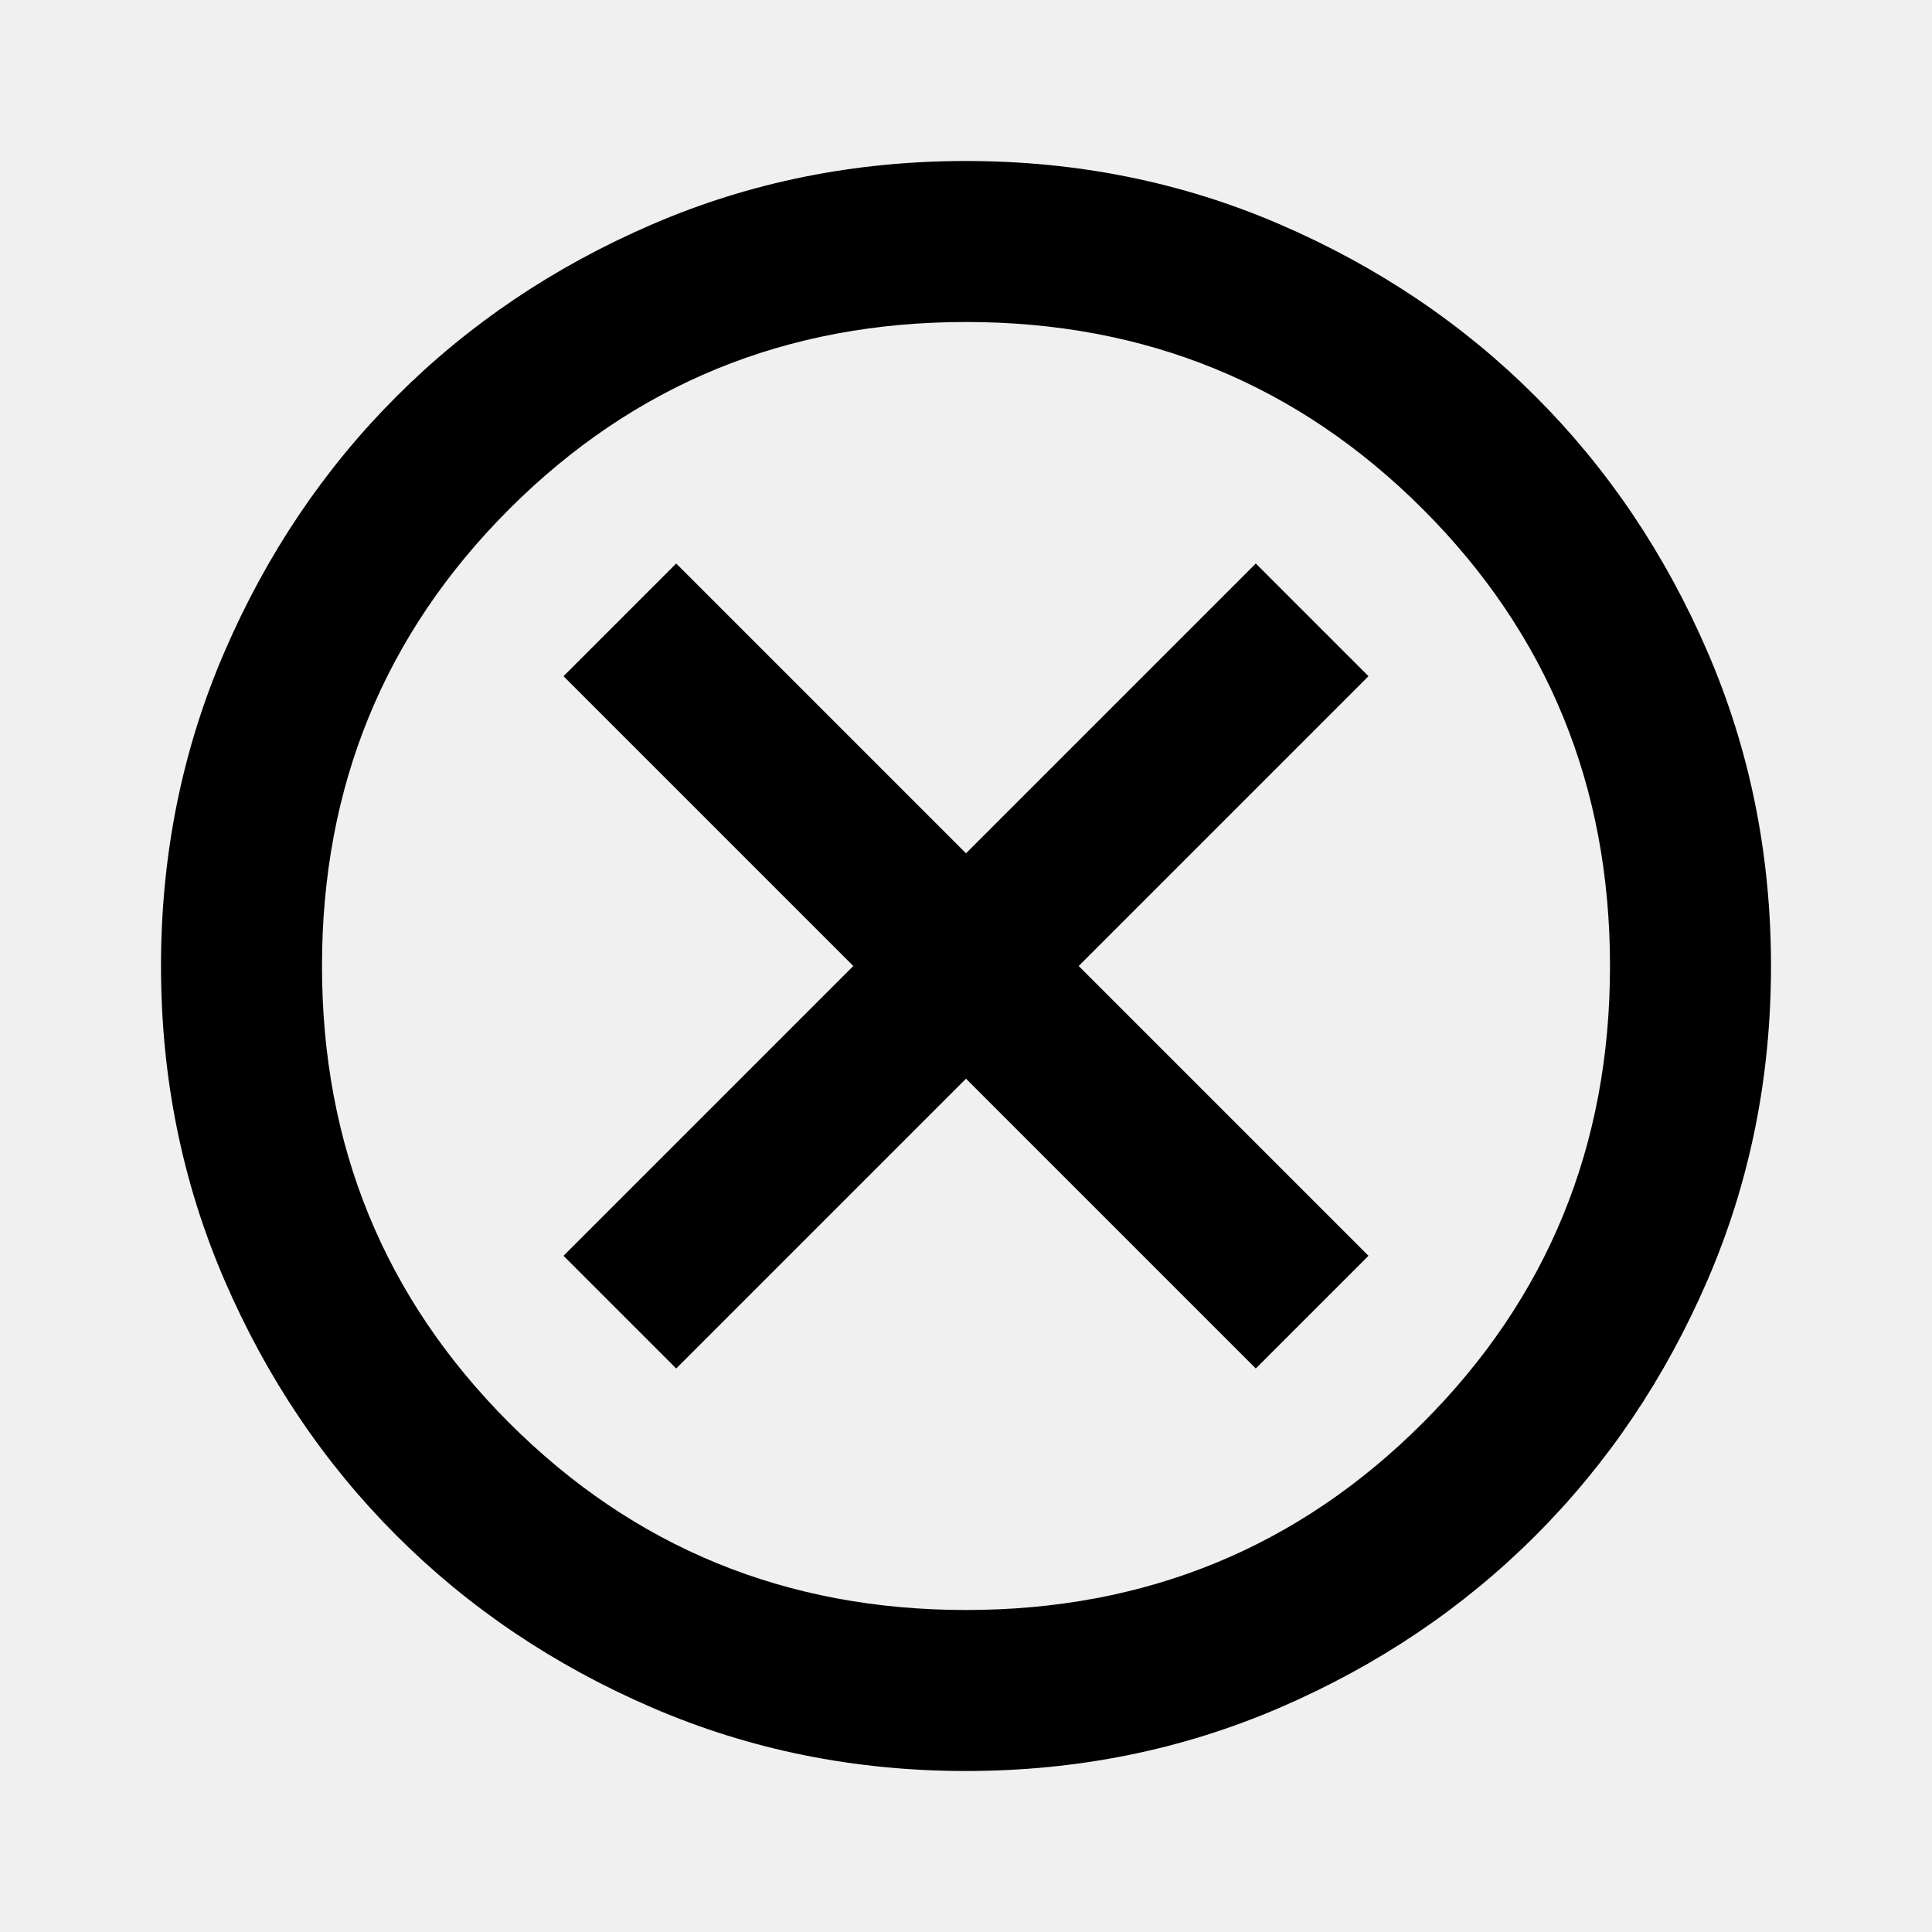
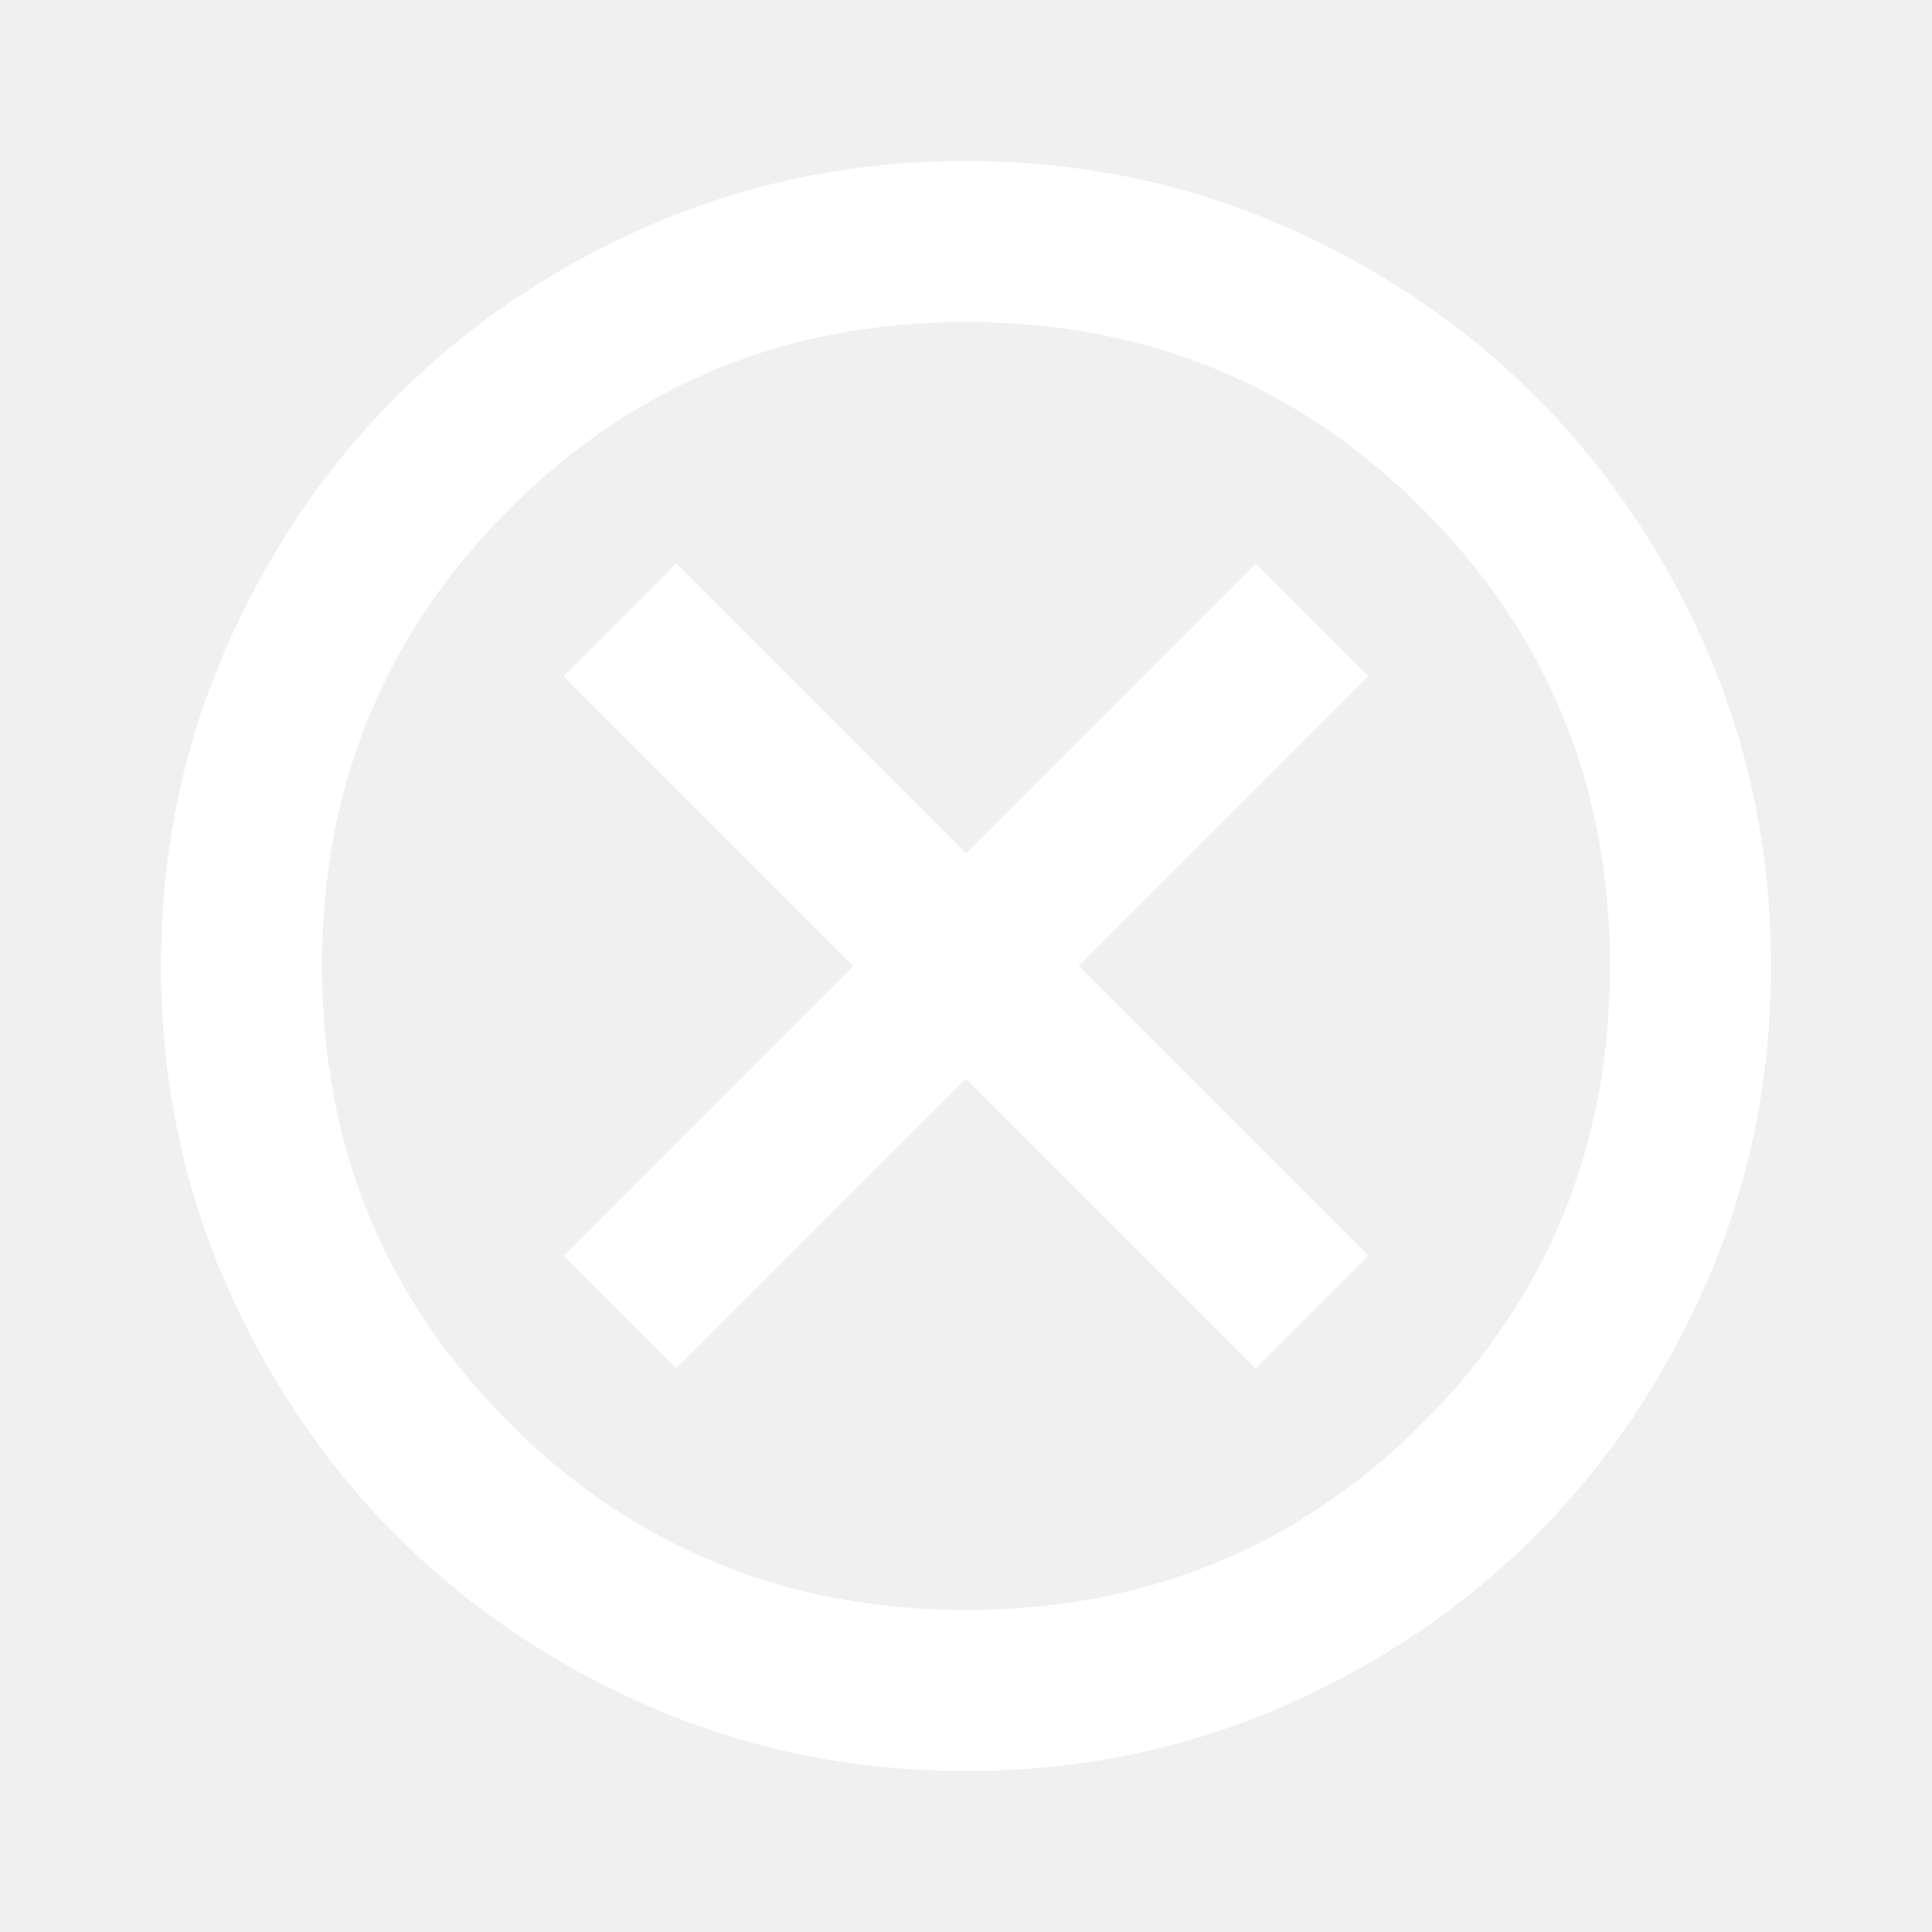
- <svg xmlns="http://www.w3.org/2000/svg" height="24px" viewBox="0 -960 960 960" width="24px" fill="#000">
+ <svg xmlns="http://www.w3.org/2000/svg" height="24px" viewBox="0 -960 960 960" width="24px" fill="#fff">
  <path d="m336-280 144-144 144 144 56-56-144-144 144-144-56-56-144 144-144-144-56 56 144 144-144 144 56 56ZM480-80q-83 0-156-31.5T197-197q-54-54-85.5-127T80-480q0-83 31.5-156T197-763q54-54 127-85.5T480-880q83 0 156 31.5T763-763q54 54 85.5 127T880-480q0 83-31.5 156T763-197q-54 54-127 85.5T480-80Zm0-80q134 0 227-93t93-227q0-134-93-227t-227-93q-134 0-227 93t-93 227q0 134 93 227t227 93Zm0-320Z" />
</svg>
